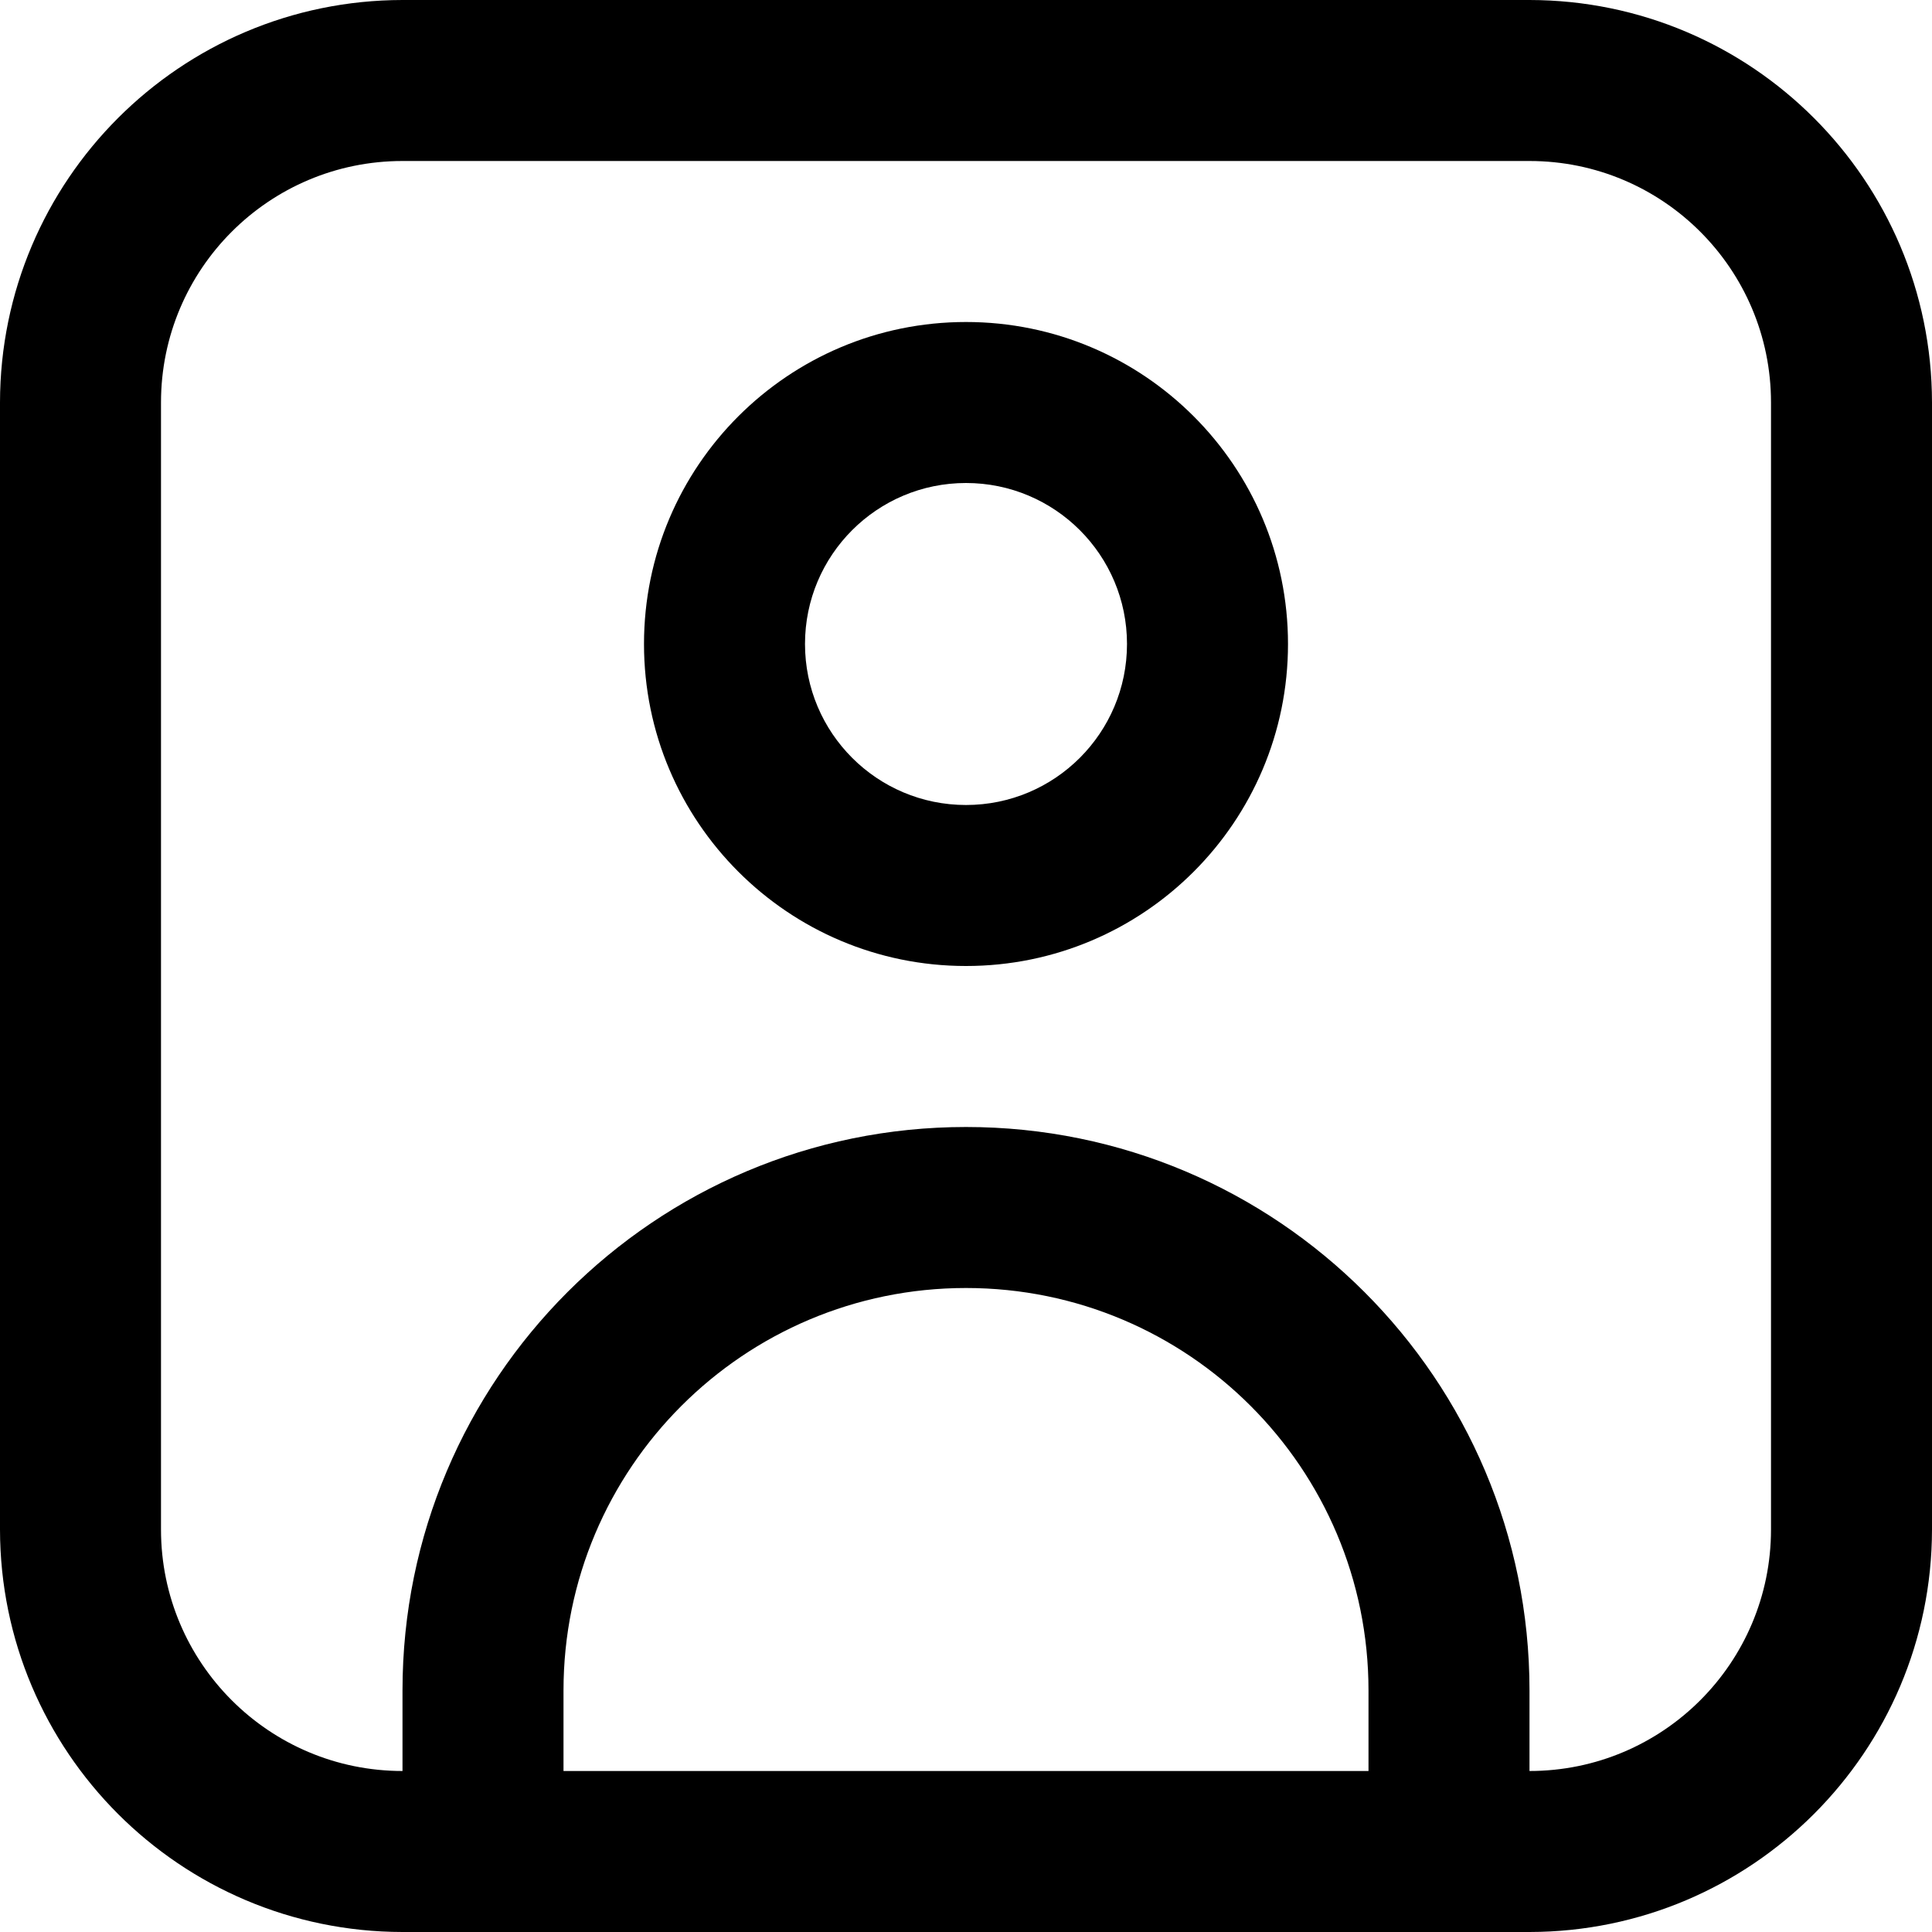
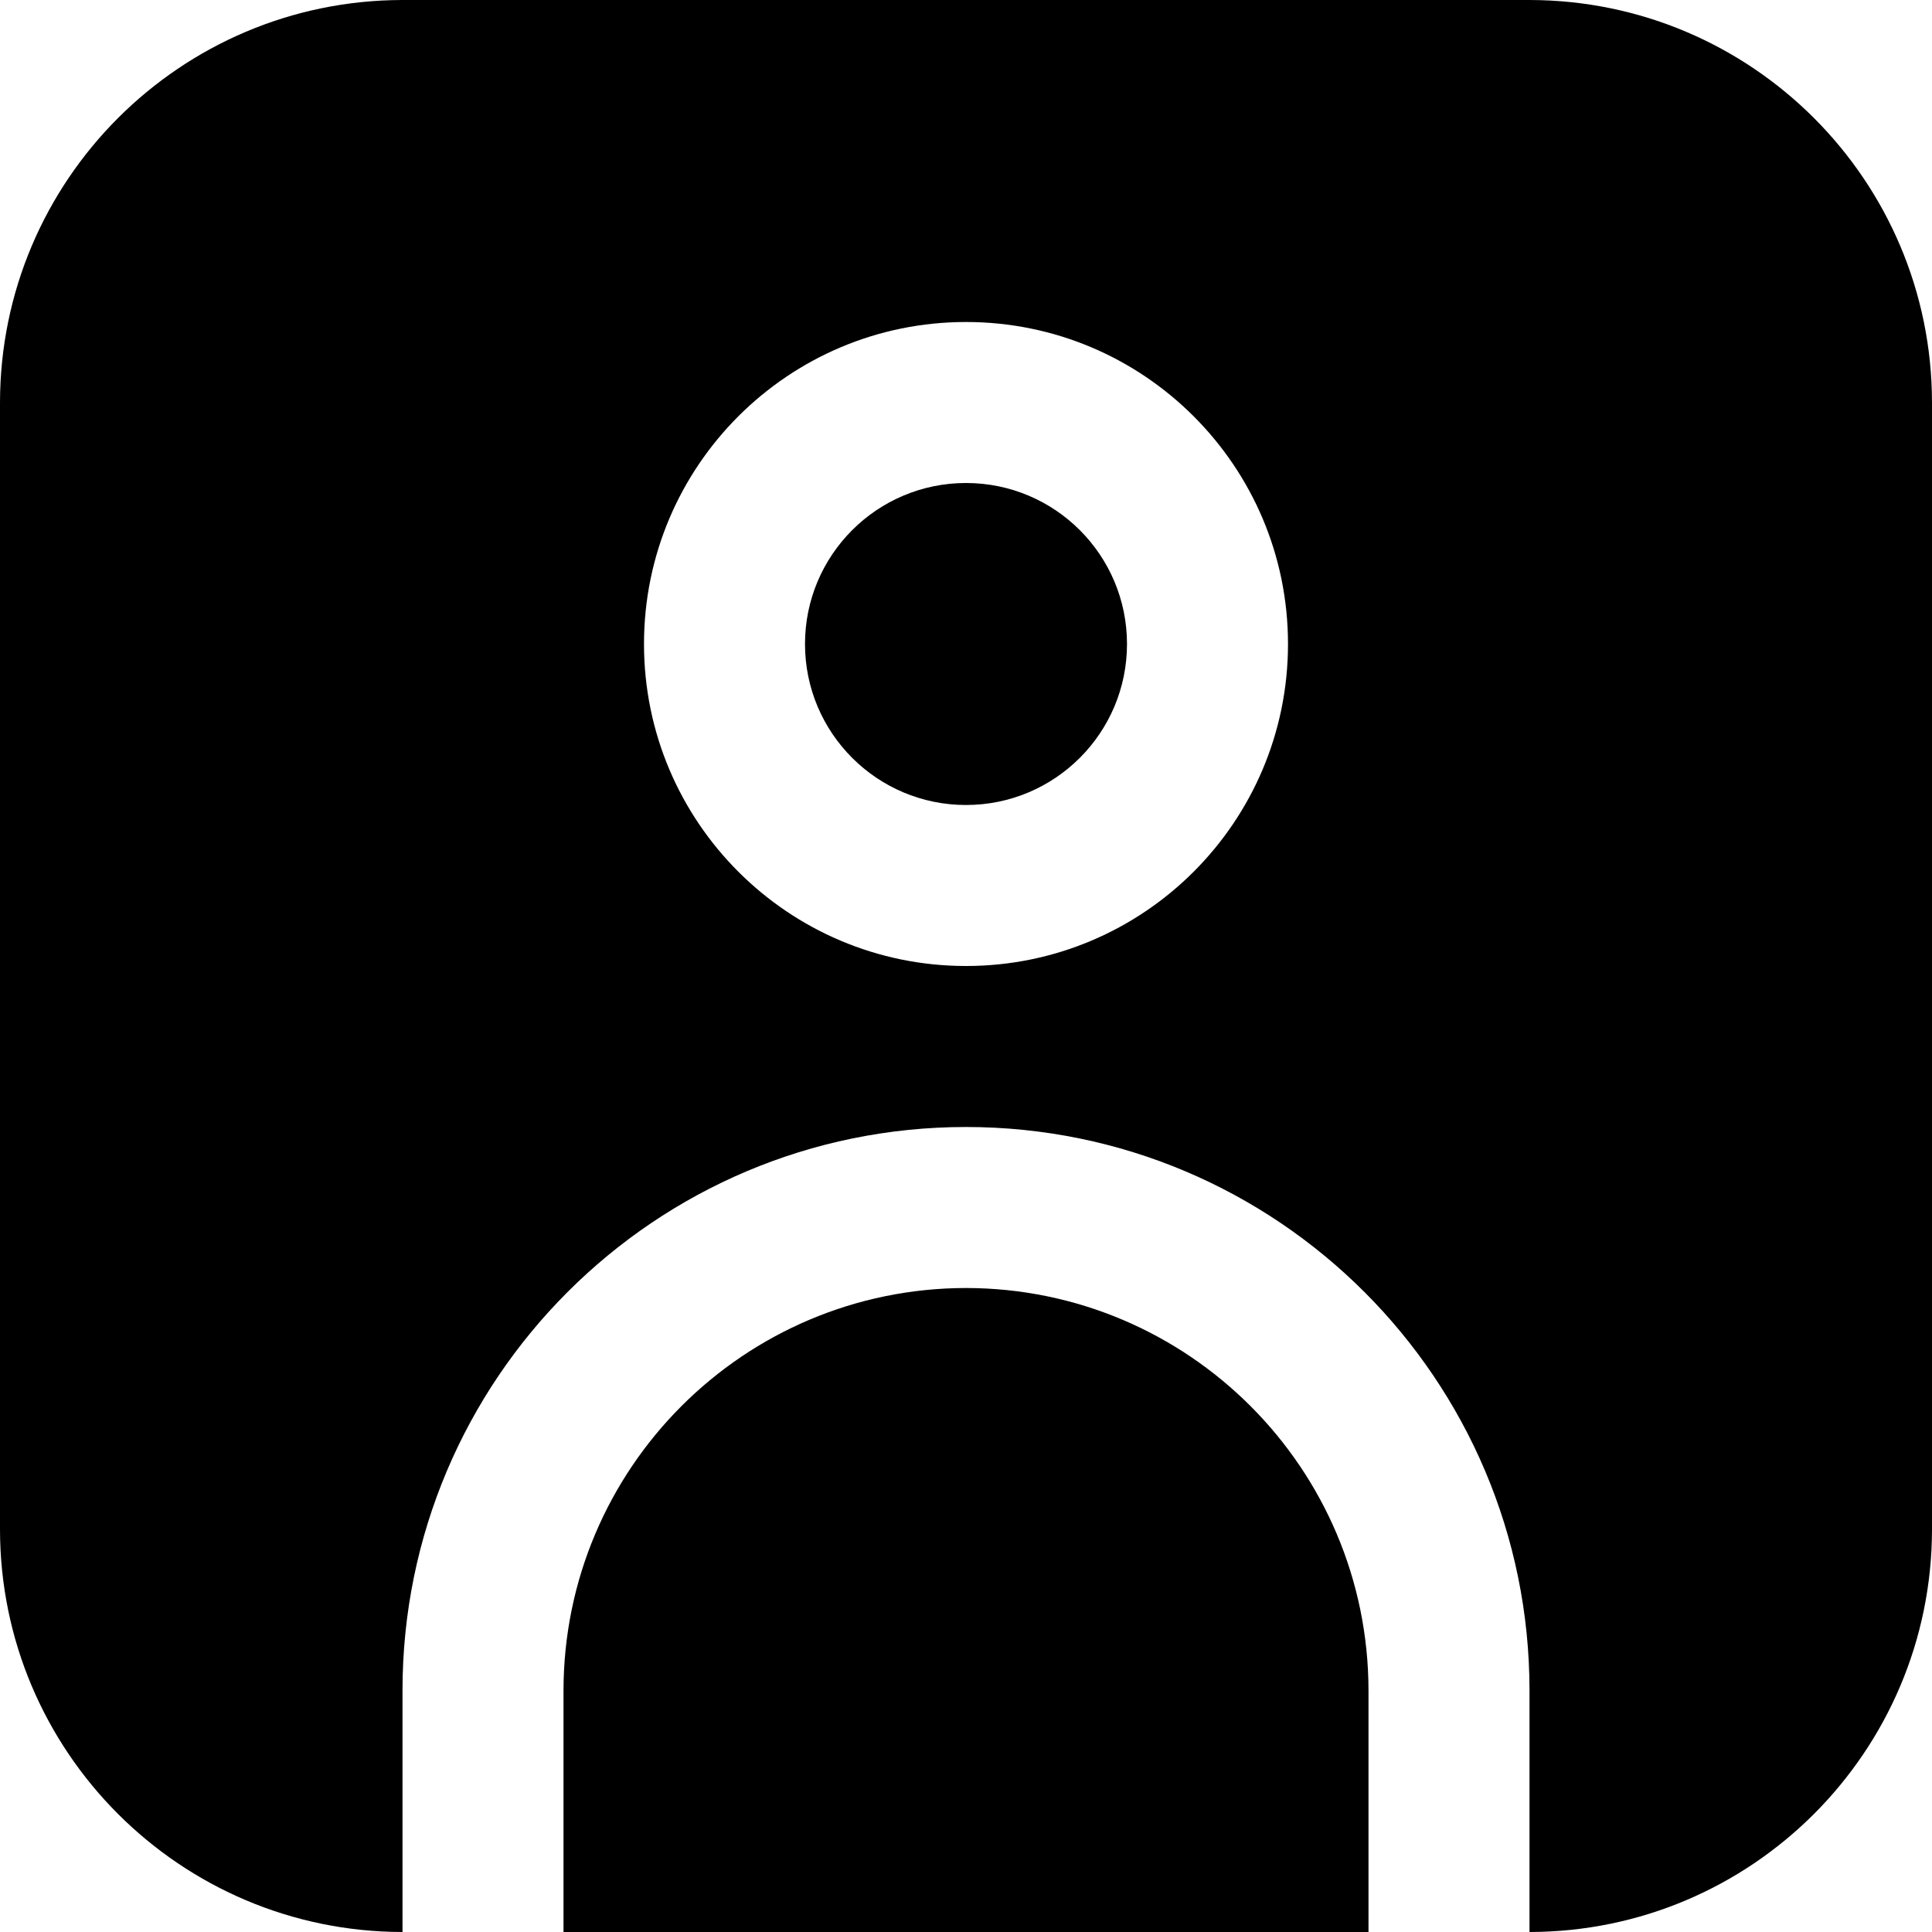
- <svg xmlns="http://www.w3.org/2000/svg" id="Outline" viewBox="0 0 24 24" width="512" height="512">
-   <path d="M19,0H5A5.006,5.006,0,0,0,0,5V19a5.006,5.006,0,0,0,5,5H19a5.006,5.006,0,0,0,5-5V5A5.006,5.006,0,0,0,19,0ZM7,22V21a5,5,0,0,1,10,0v1Zm15-3a3,3,0,0,1-3,3V21A7,7,0,0,0,5,21v1a3,3,0,0,1-3-3V5A3,3,0,0,1,5,2H19a3,3,0,0,1,3,3Z" />
-   <path d="M12,4a4,4,0,1,0,4,4A4,4,0,0,0,12,4Zm0,6a2,2,0,1,1,2-2A2,2,0,0,1,12,10Z" />
+ <svg xmlns="http://www.w3.org/2000/svg" id="Filled" viewBox="0 0 24 24" width="512" height="512">
+   <path d="M19,0H5A5.006,5.006,0,0,0,0,5V19a5.006,5.006,0,0,0,5,5V21a7,7,0,0,1,14,0v3a5.006,5.006,0,0,0,5-5V5A5.006,5.006,0,0,0,19,0ZM12,12a4,4,0,1,1,4-4A4,4,0,0,1,12,12Z" />
+   <circle cx="12" cy="8" r="2" />
+   <path d="M12,16a5.006,5.006,0,0,0-5,5v3H17V21A5.006,5.006,0,0,0,12,16Z" />
</svg>
